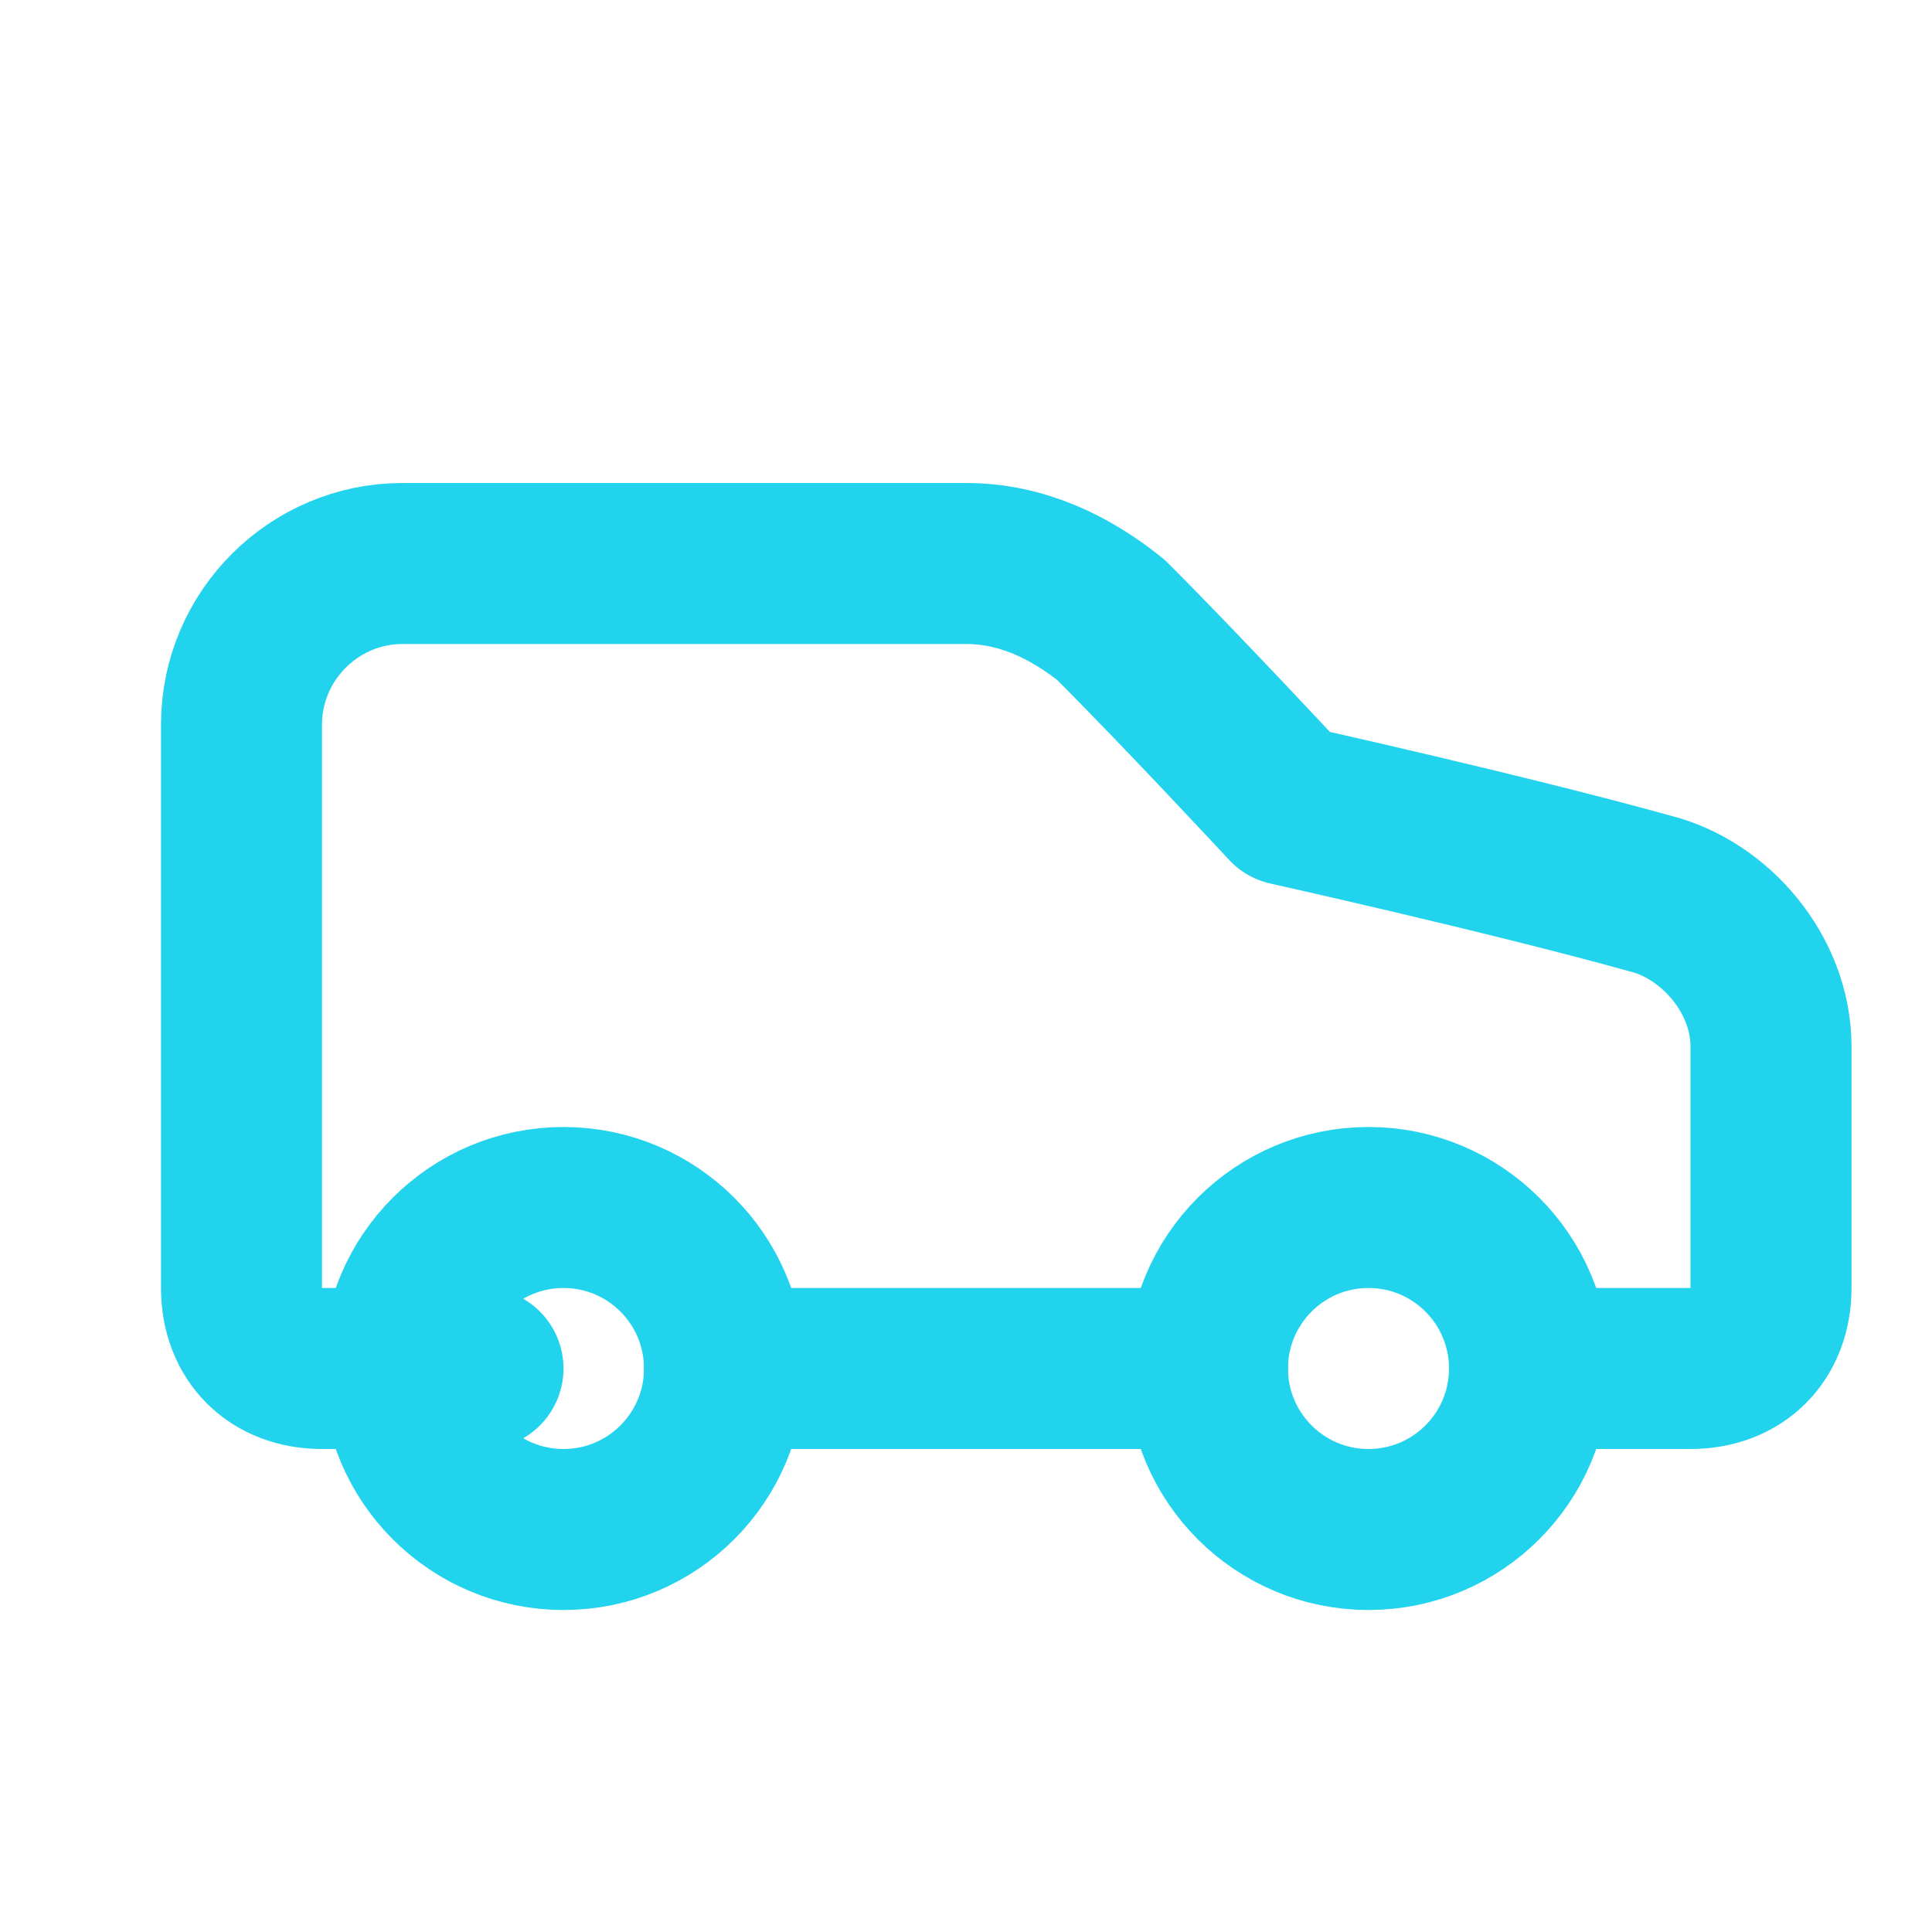
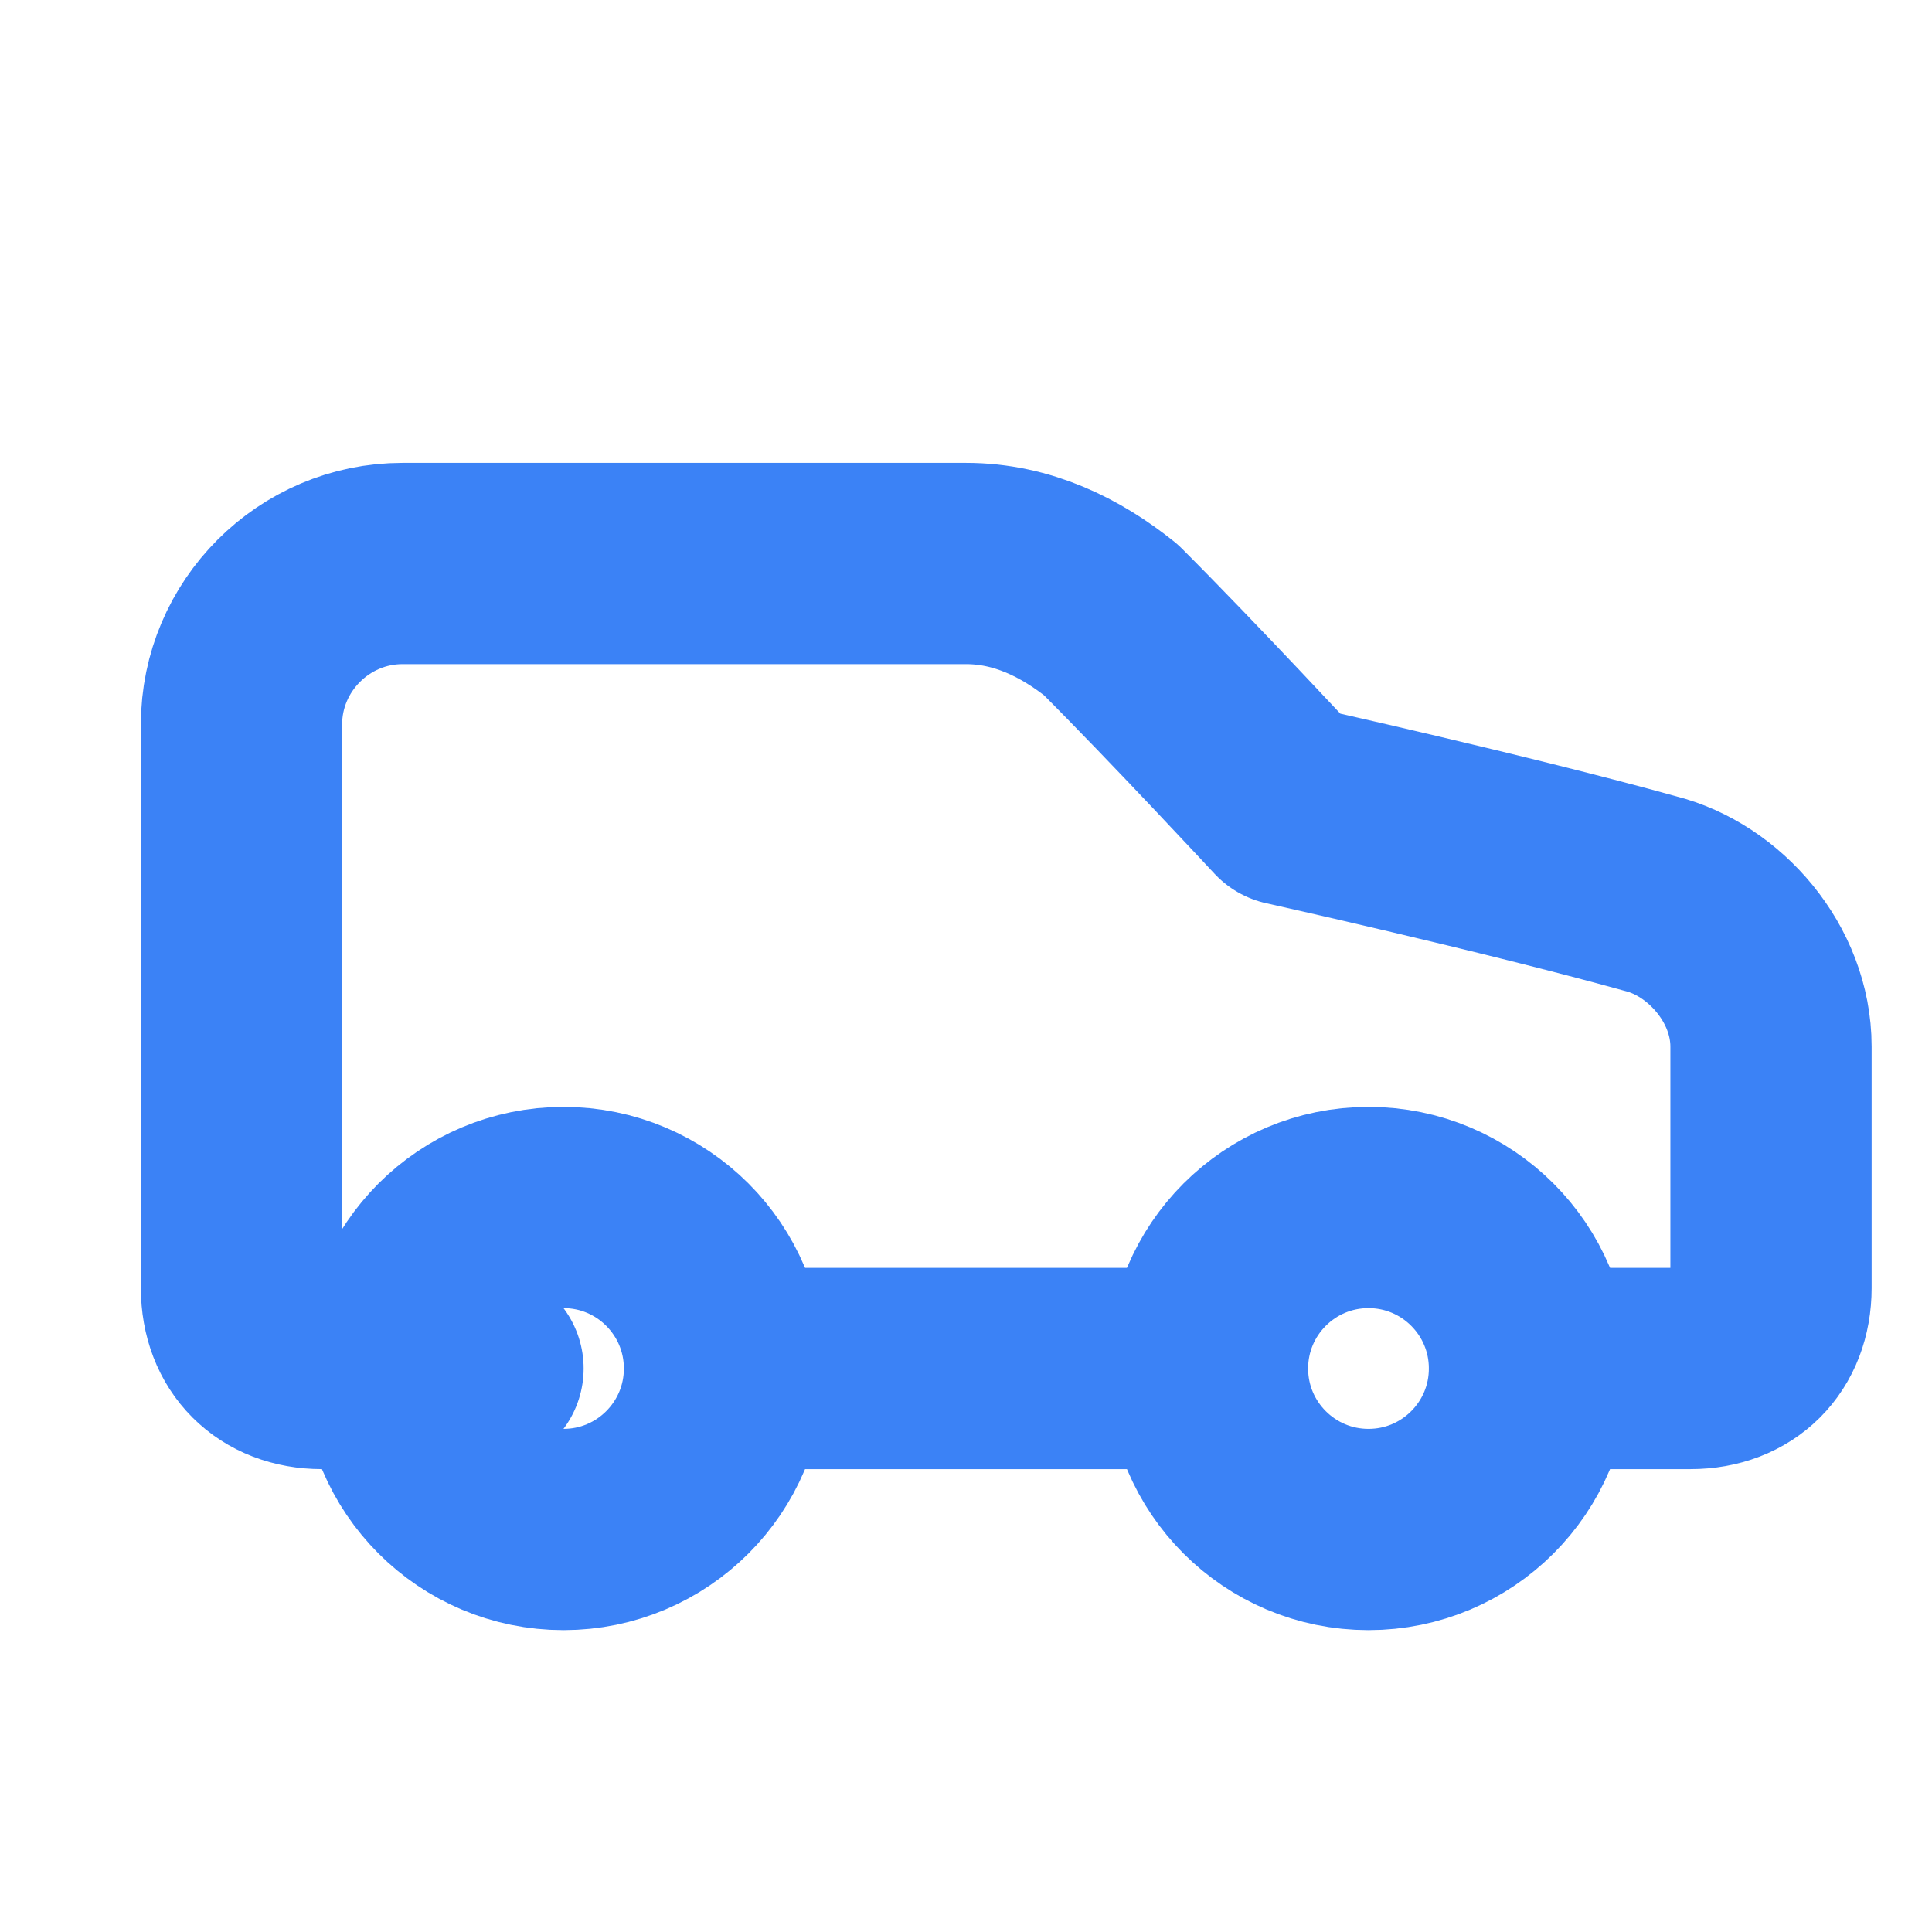
- <svg xmlns="http://www.w3.org/2000/svg" viewBox="0 0 24 24" fill="none" stroke="#22d3ee" stroke-width="2" stroke-linecap="round" stroke-linejoin="round">
+ <svg xmlns="http://www.w3.org/2000/svg" viewBox="0 0 24 24" fill="none" stroke="#3B82F6" stroke-width="2.5" stroke-linecap="round" stroke-linejoin="round">
  <path d="M19 17h2c.6 0 1-.4 1-1v-3c0-.9-.7-1.7-1.5-1.9C18.7 10.6 16 10 16 10s-1.3-1.4-2.2-2.3c-.5-.4-1.1-.7-1.8-.7H5c-1.1 0-2 .9-2 2v7c0 .6.4 1 1 1h2" />
  <circle cx="7" cy="17" r="2" />
  <path d="M9 17h6" />
  <circle cx="17" cy="17" r="2" />
</svg>
